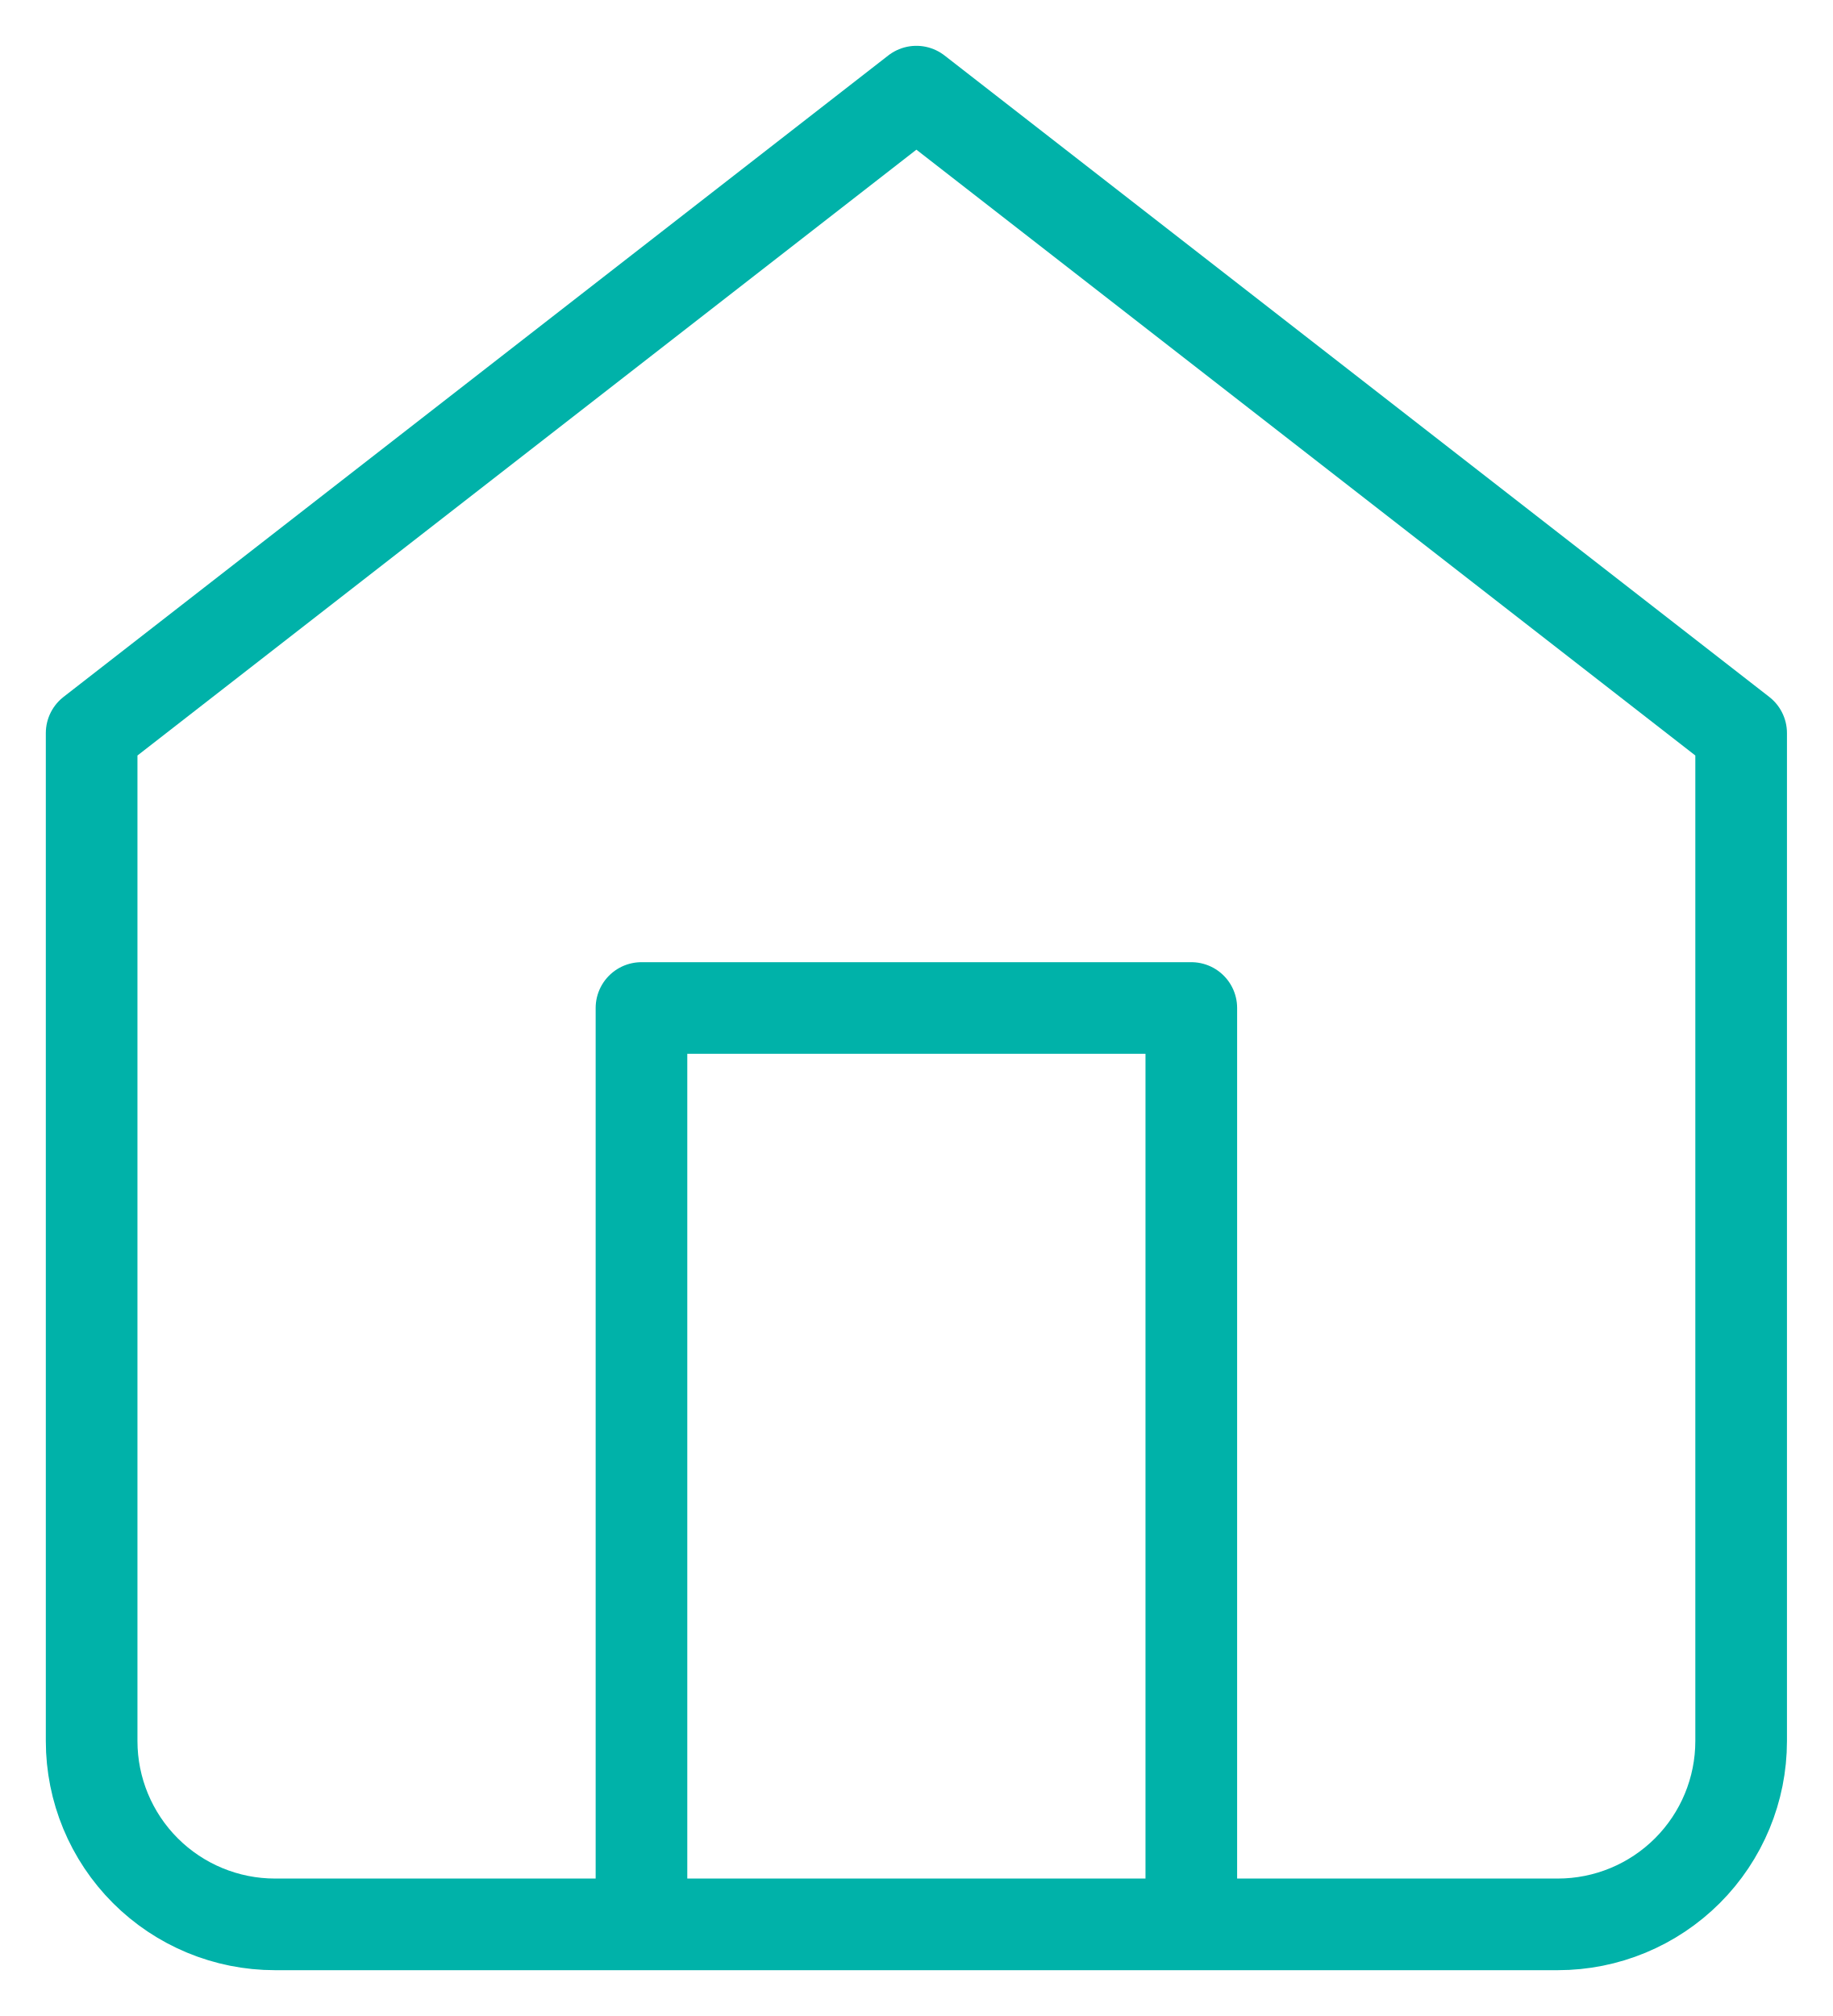
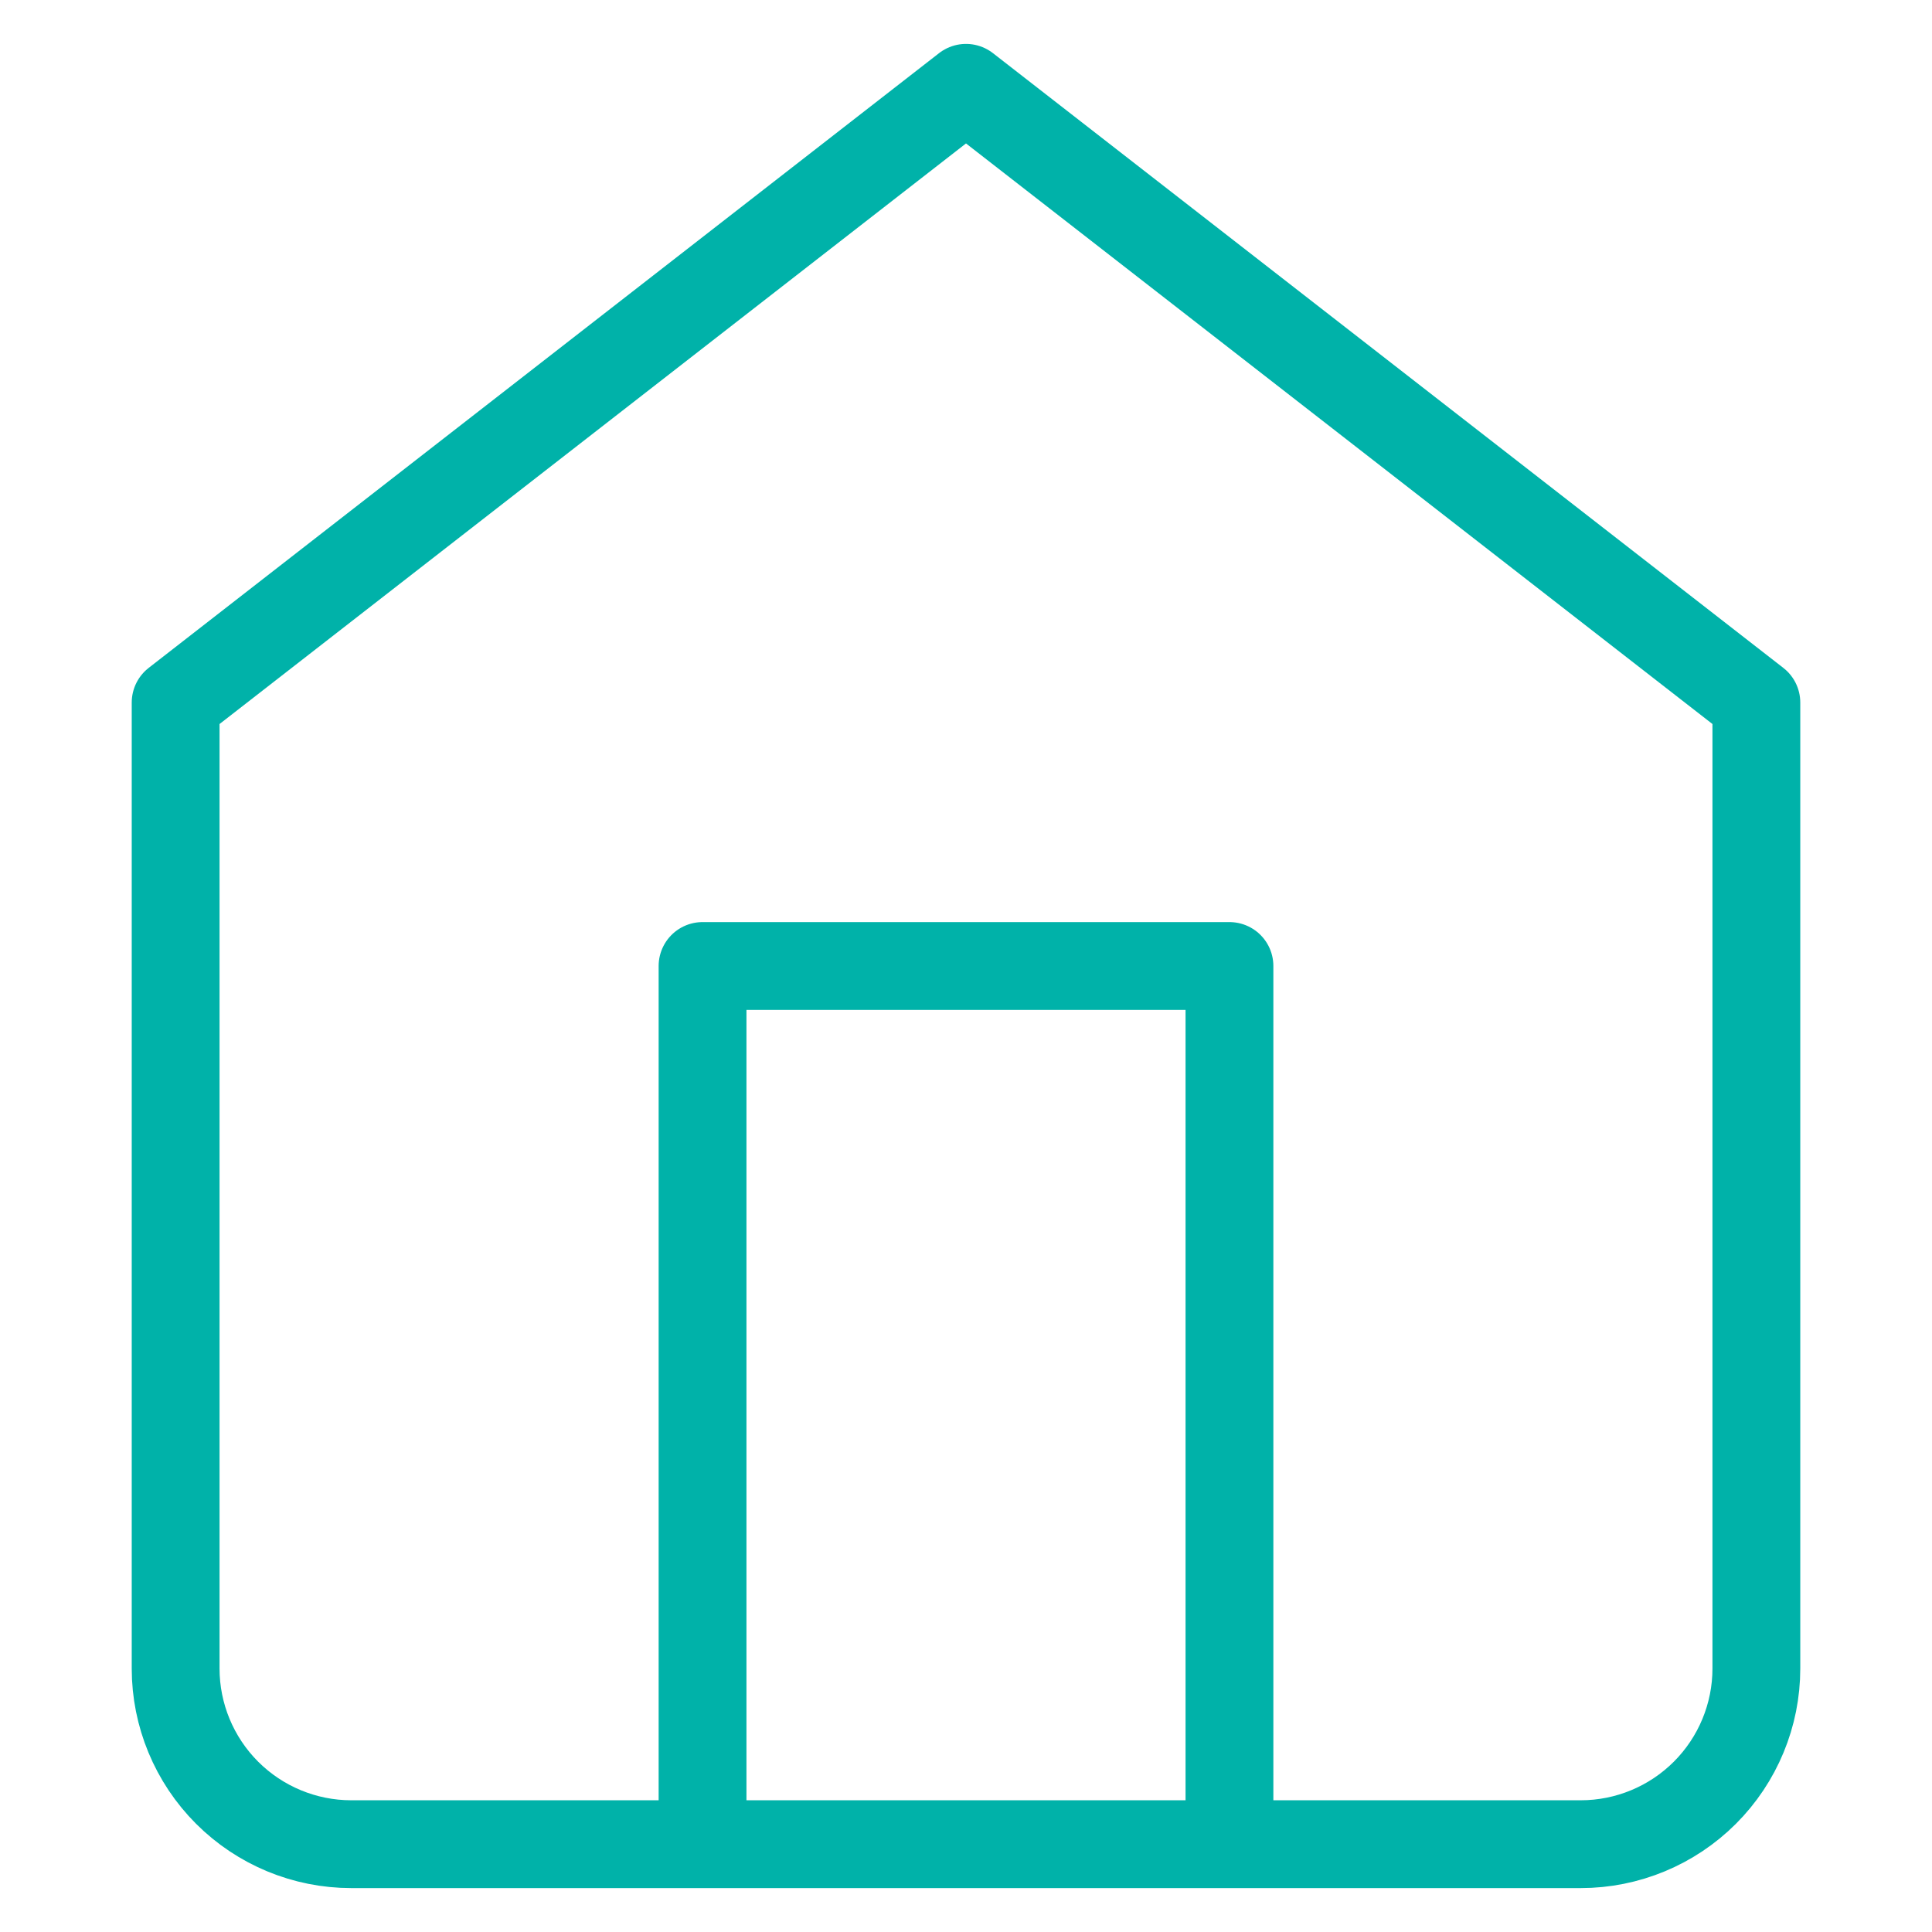
- <svg xmlns="http://www.w3.org/2000/svg" width="20" height="22" viewBox="0 0 20 22" fill="none">
+ <svg xmlns="http://www.w3.org/2000/svg" width="23" height="23" viewBox="0 0 20 22" fill="none">
  <path d="M7 21V11H13V21M1 8L10 1L19 8V19C19 19.53 18.789 20.039 18.414 20.414C18.039 20.789 17.53 21 17 21H3C2.47 21 1.961 20.789 1.586 20.414C1.211 20.039 1 19.53 1 19V8Z" stroke="#00B2A9" stroke-linecap="round" stroke-linejoin="round" />
</svg>
